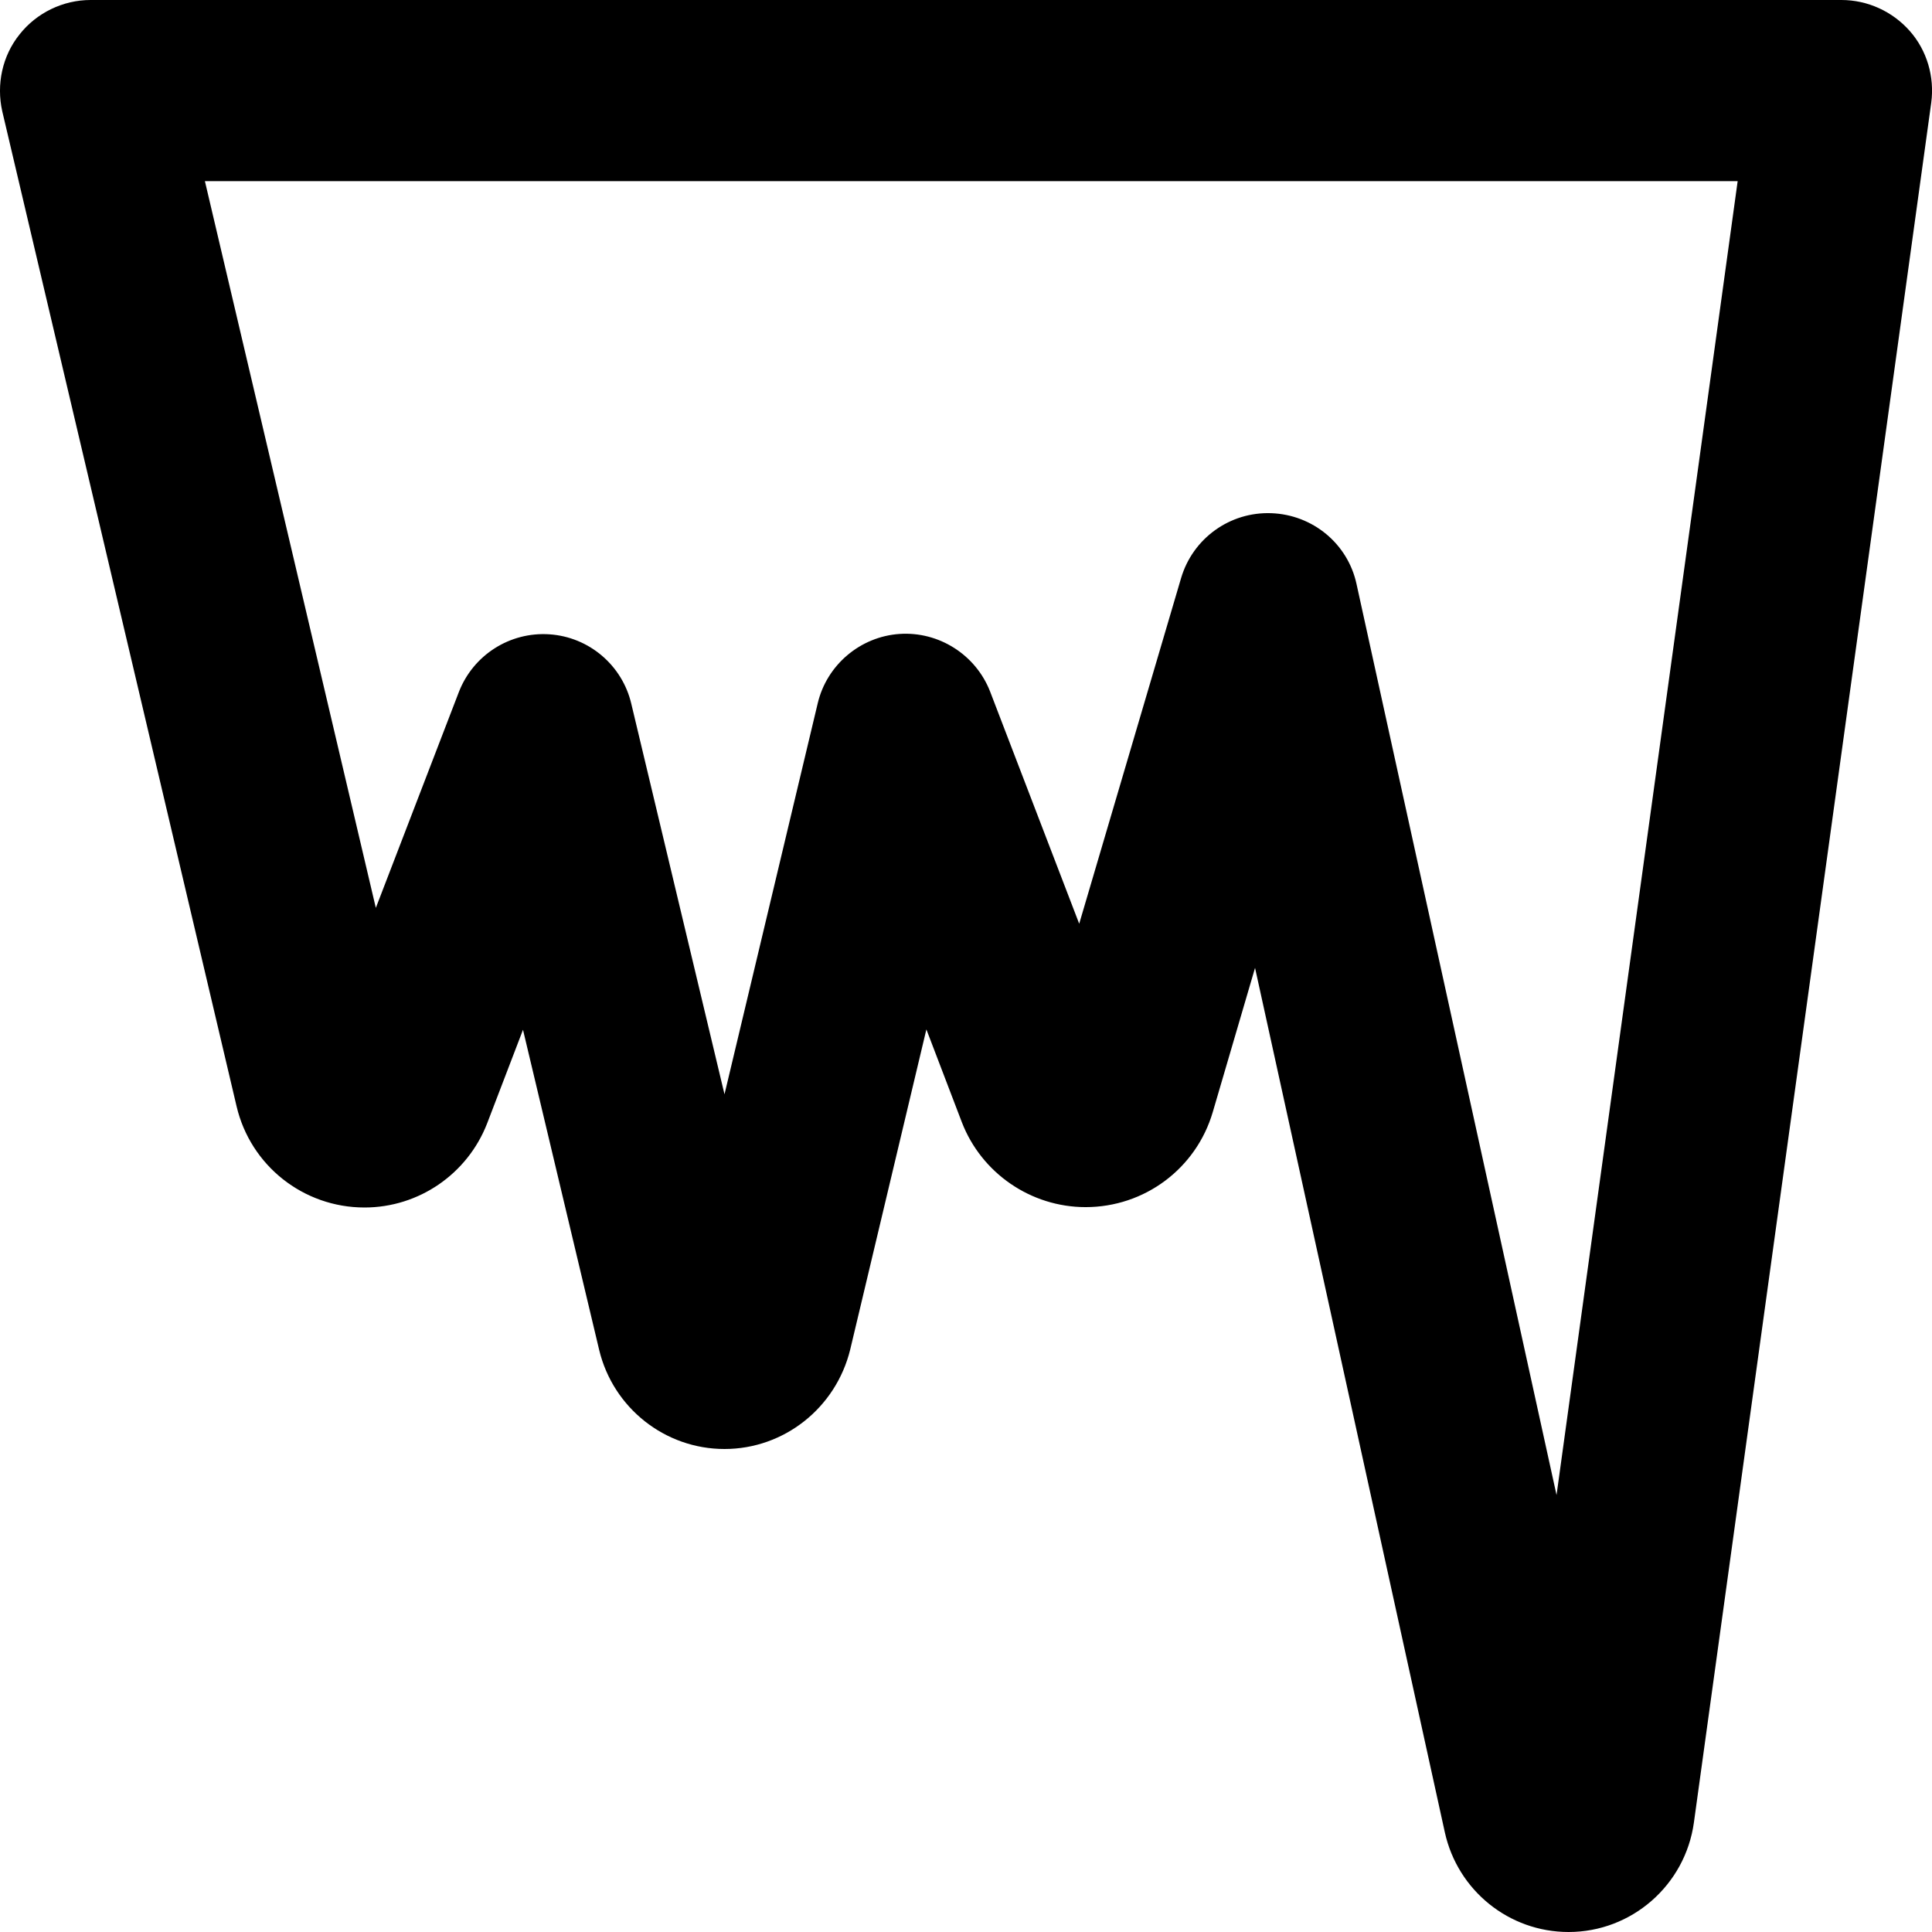
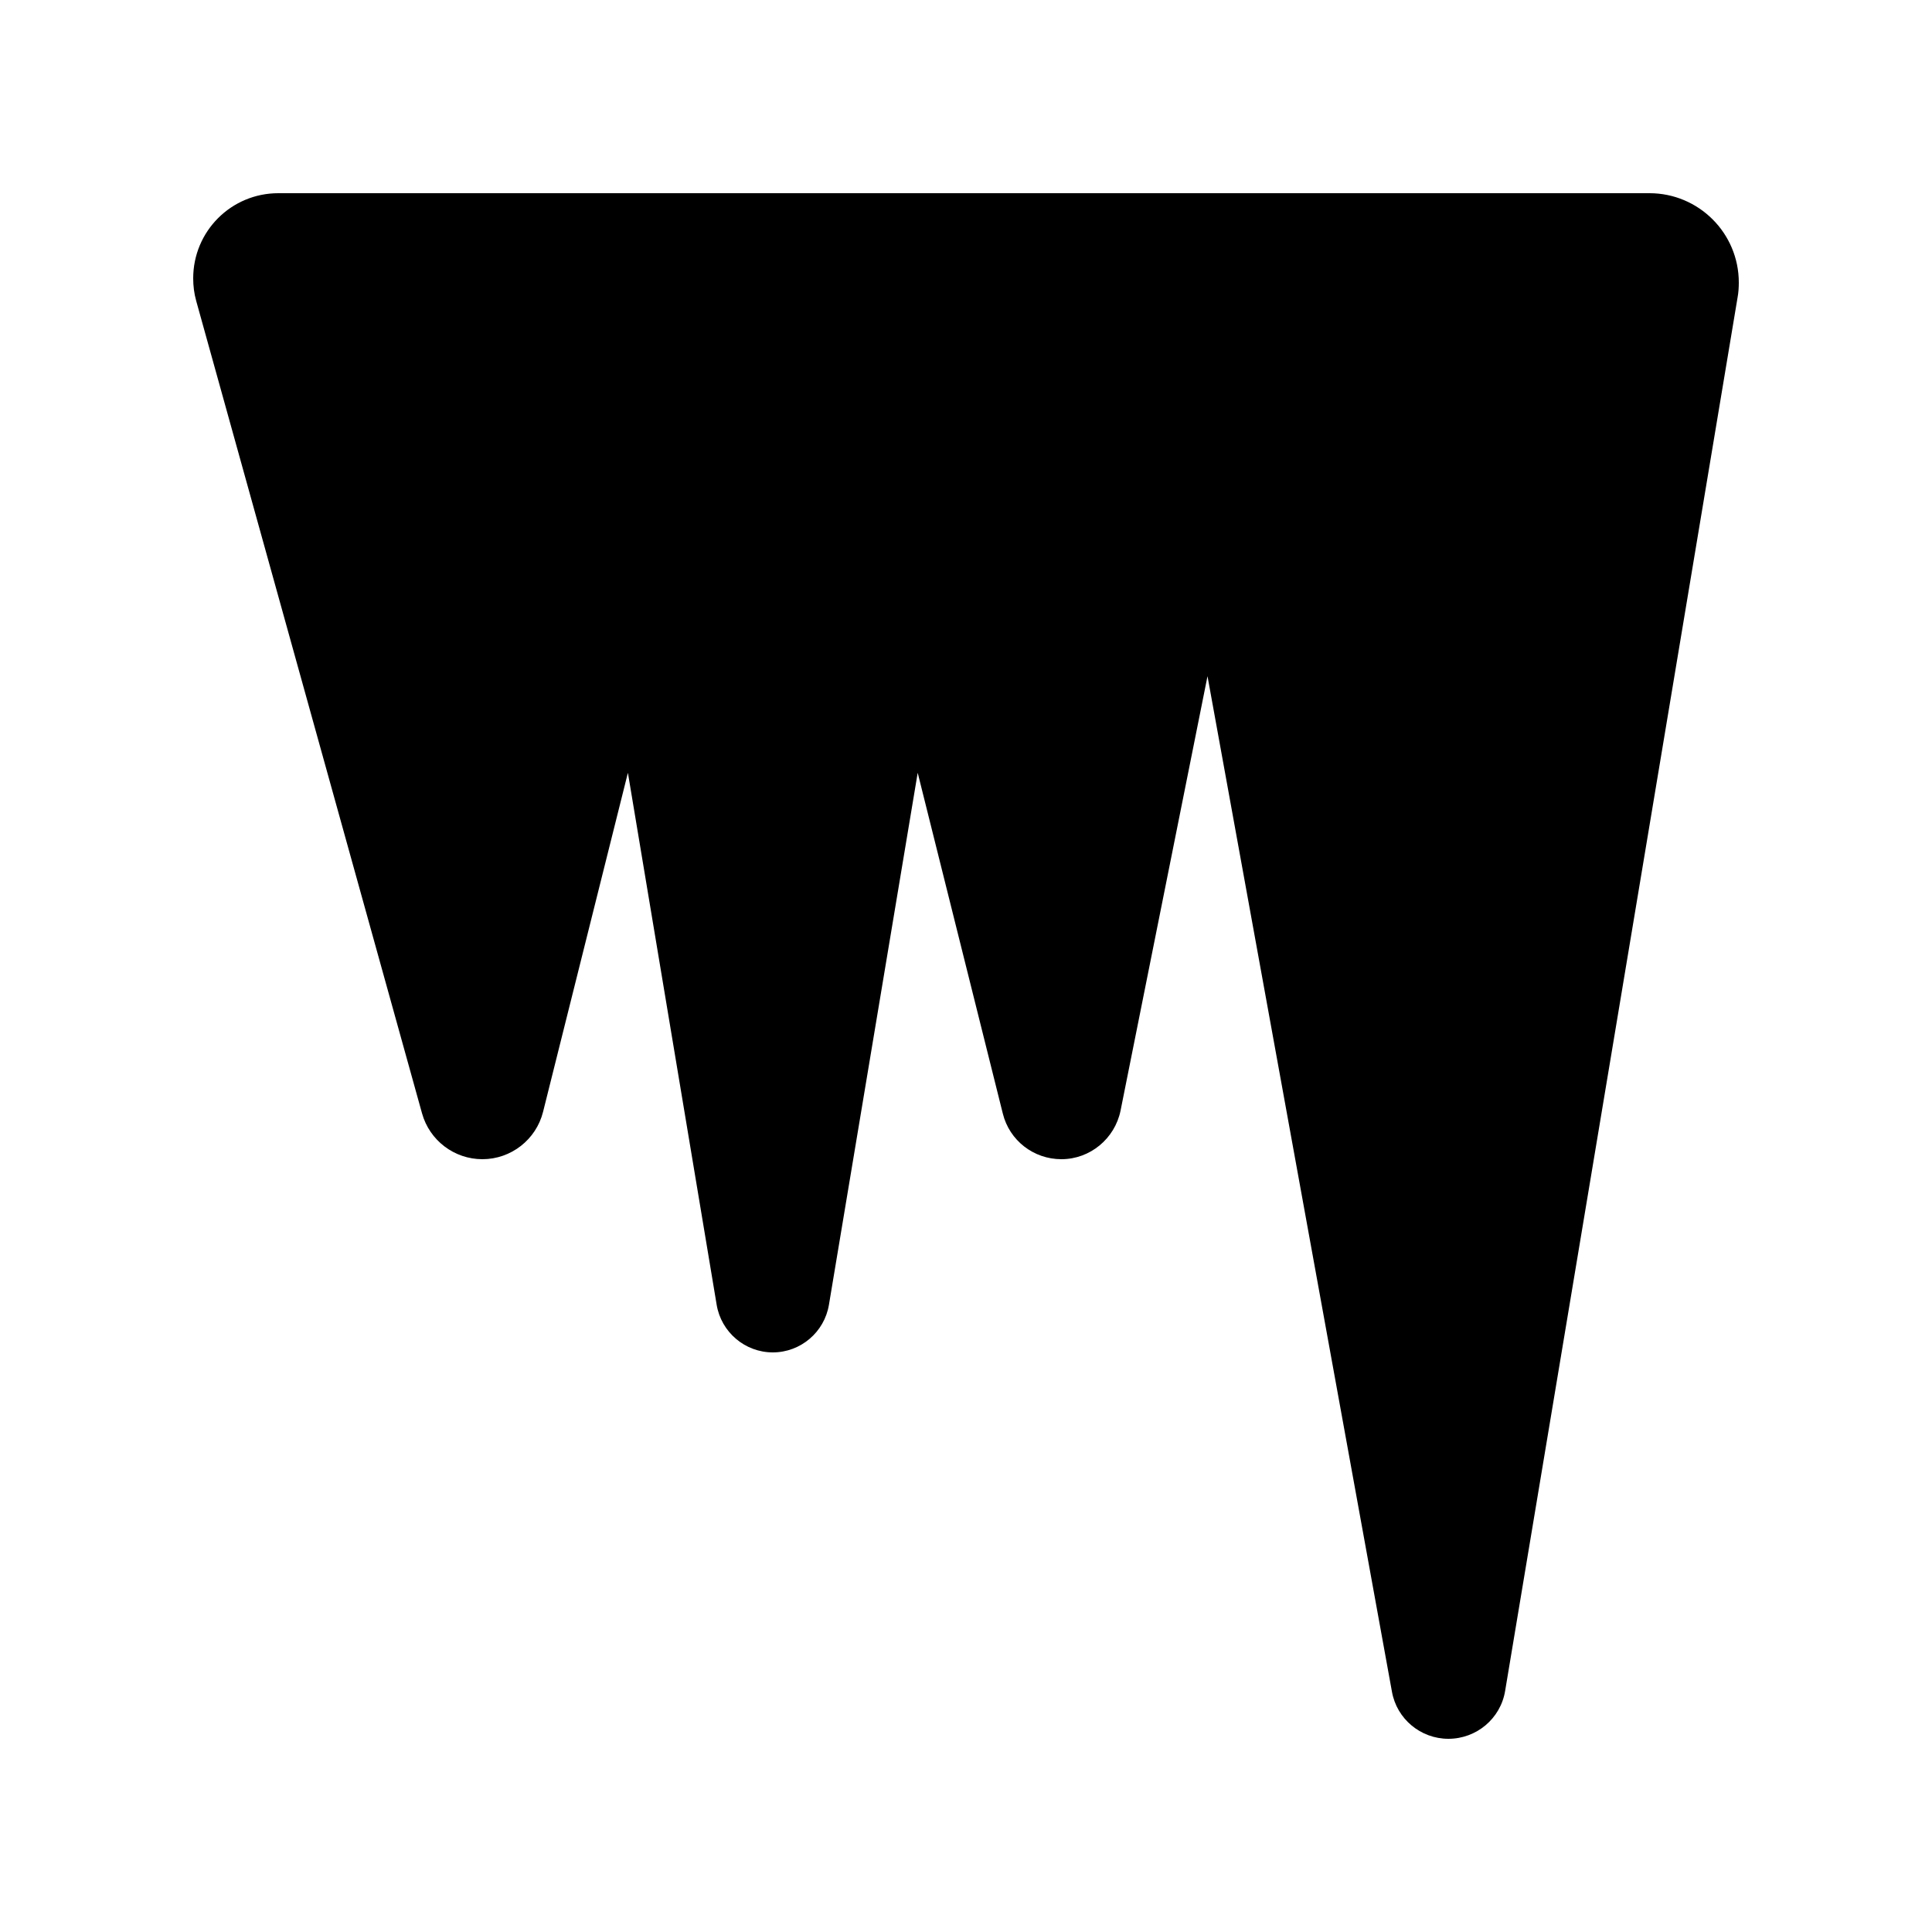
- <svg xmlns="http://www.w3.org/2000/svg" viewBox="0 0 512 512">
-   <path fill="currentColor" d="M5.2 9.1C9.7 3.4 16.7 0 24 0L488 0c6.9 0 13.5 3 18.1 8.2s6.6 12.2 5.7 19L448.9 483c-2.3 16.6-16.5 29-33.2 29-15.8 0-29.4-11-32.8-26.4l-50.3-229.1-11.2 38.2c-4.4 15-18.1 25.2-33.7 25.2-14.5 0-27.6-9-32.8-22.5l-9.4-24.6-20.2 84.9C221.5 373.1 207.8 384 192 384s-29.5-10.9-33.2-26.2l-20.2-84.9-9.5 24.8c-5.2 13.4-18.1 22.3-32.5 22.3-16.2 0-30.2-11.1-33.9-26.8L.6 29.5C-1 22.4 .6 14.8 5.2 9.1zM54.3 48l45.3 192.6 22-57.2c3.8-9.8 13.5-16 24-15.3s19.3 8.2 21.7 18.4L192 290 216.7 186.4c2.4-10.2 11.3-17.7 21.7-18.4s20.2 5.5 24 15.3L286 244.8 313 153.2c3.1-10.5 12.9-17.6 23.9-17.2s20.3 8.1 22.6 18.8l53 241.4 48-348.2-406.2 0z" />
+ <svg xmlns="http://www.w3.org/2000/svg" viewBox="0 0 640 640">
+   <path fill="currentColor" d="M139.8 368.8L65 99.7C64.3 97.2 64 94.7 64 92.2C64 76.6 76.6 64 92.2 64L546.4 64C562.7 64 576 77.2 576 93.6C576 95.2 575.9 96.9 575.6 98.5L498.6 560.1C497.1 569.3 489.1 576 479.8 576C470.6 576 462.7 569.4 461.1 560.4L400 224L371.2 367.9C369.3 377.2 361.1 384 351.6 384C342.4 384 334.4 377.8 332.2 368.9L304 256L274.6 432.2C273.1 441.3 265.2 448 256 448C246.8 448 238.9 441.3 237.4 432.2L208 256L179.9 368.3C177.6 377.5 169.3 384 159.8 384C150.5 384 142.3 377.8 139.8 368.8z" />
</svg>
